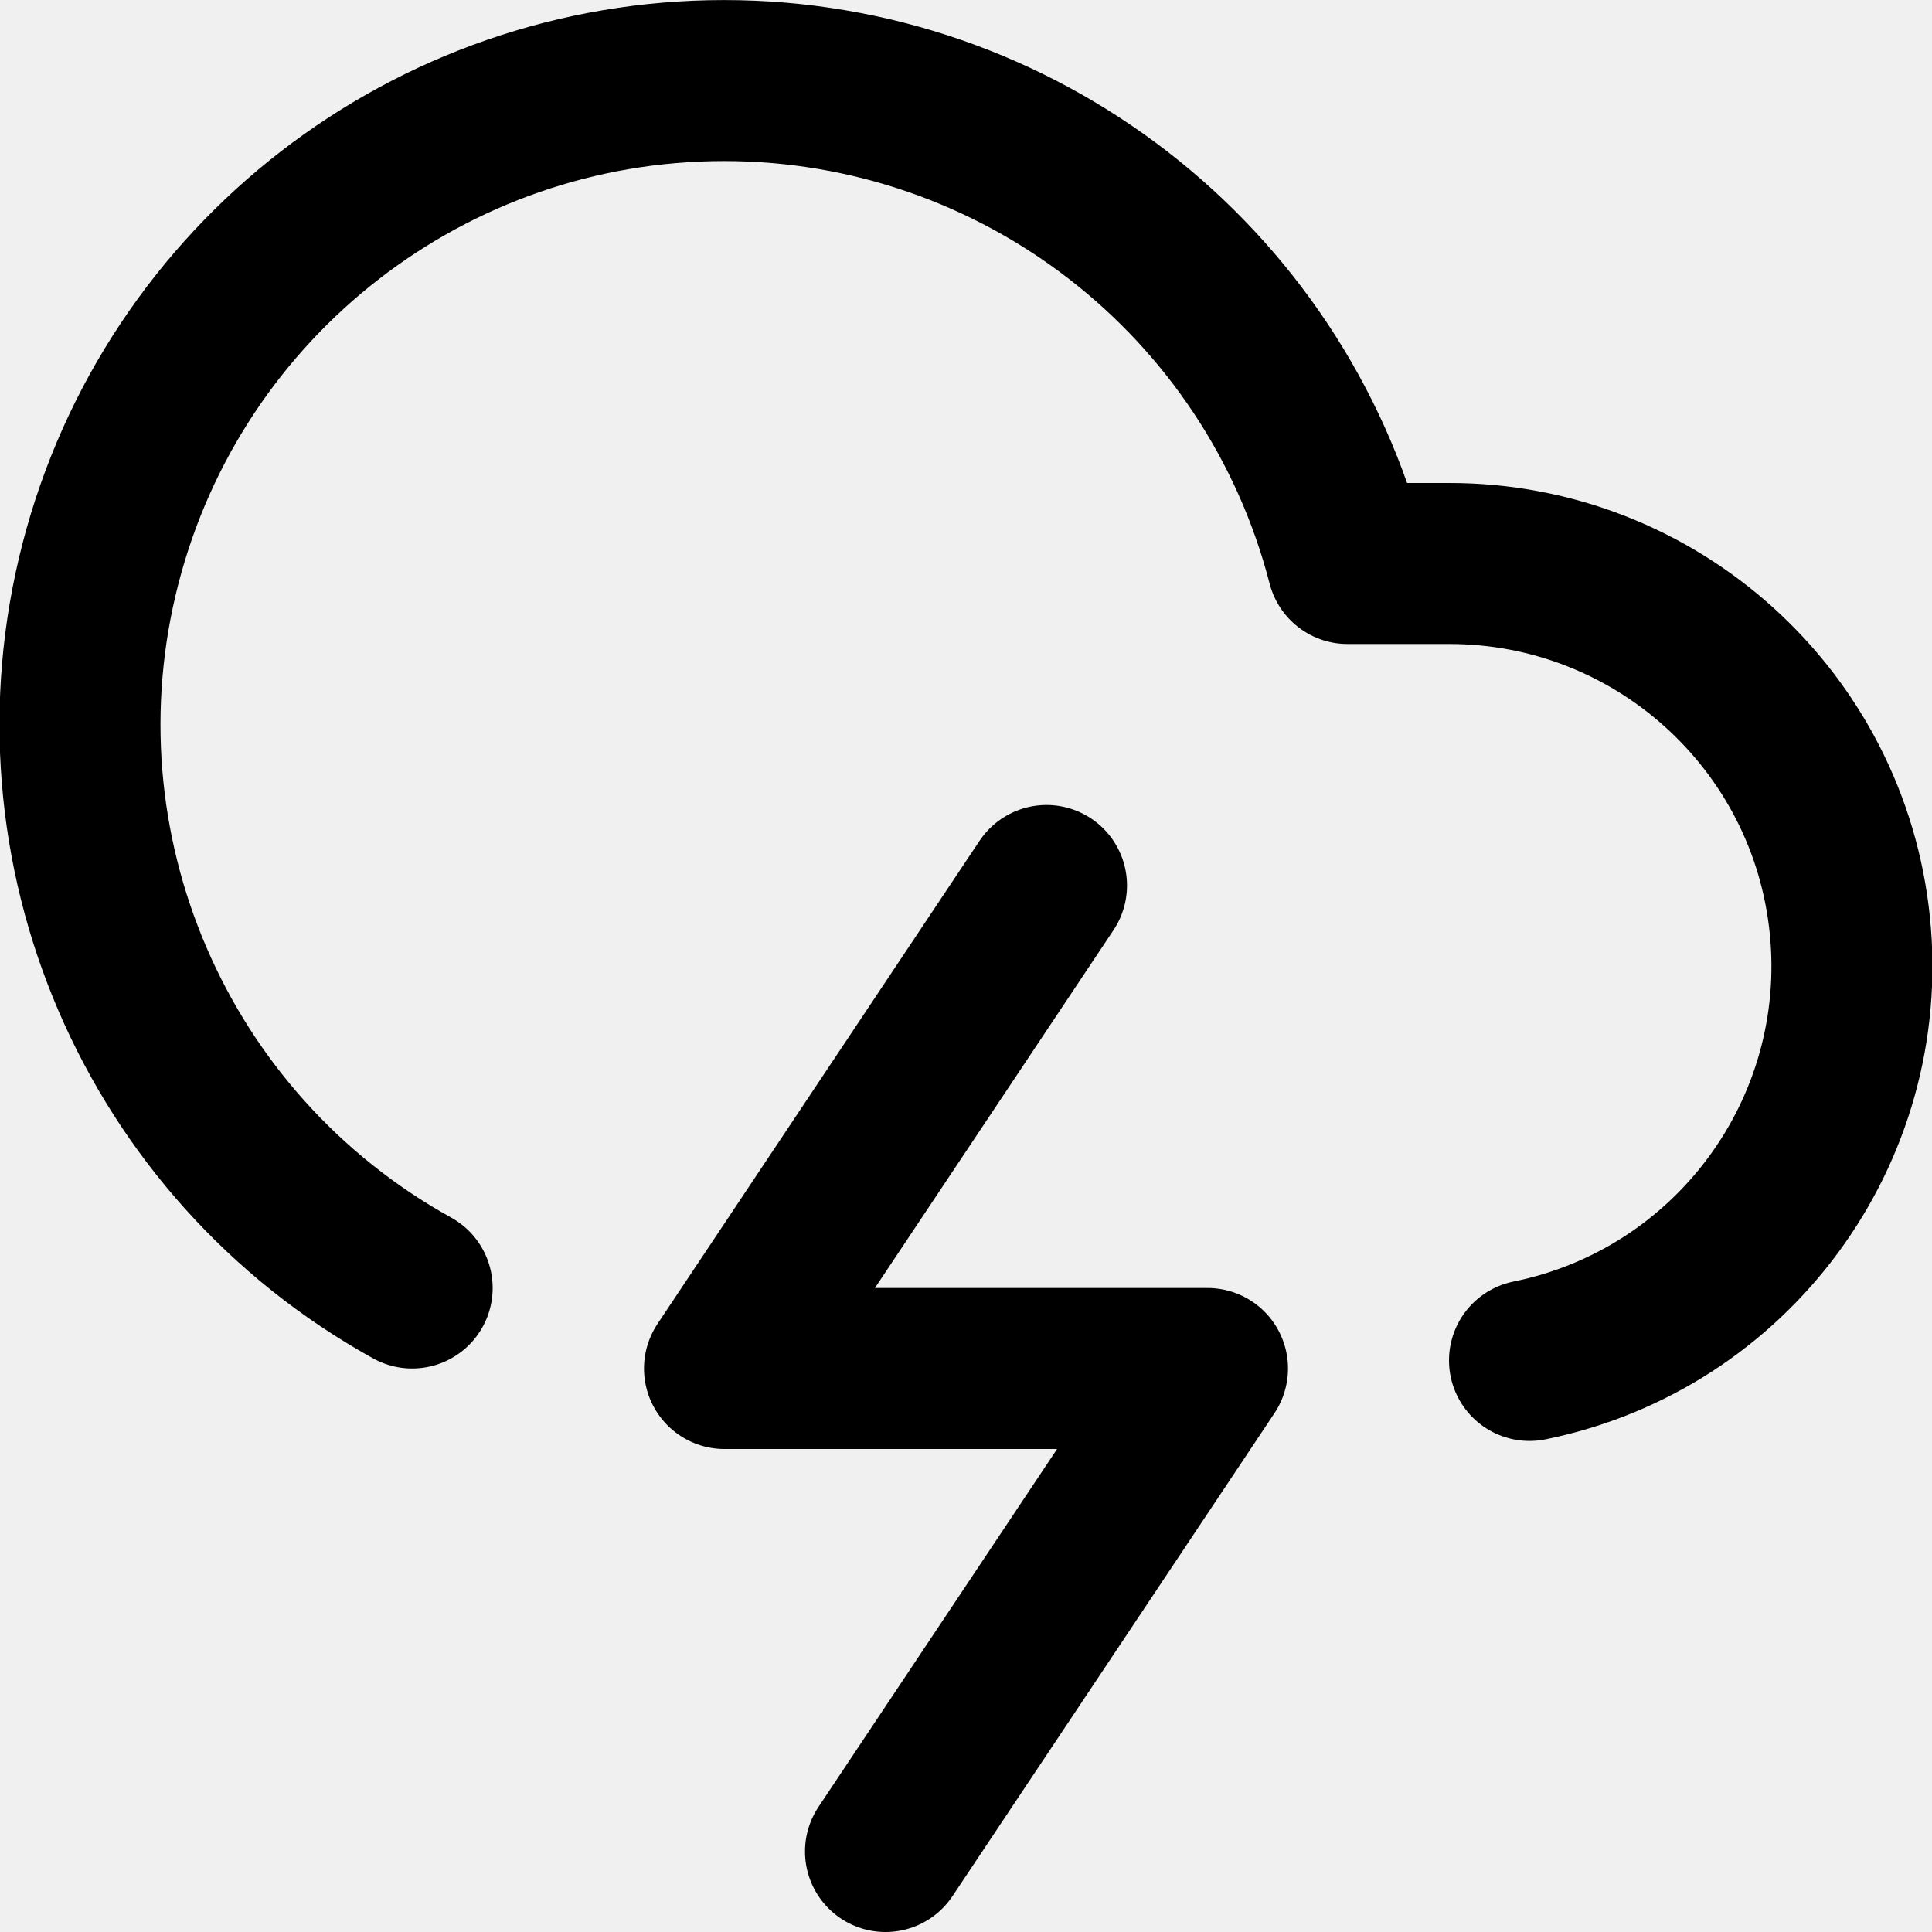
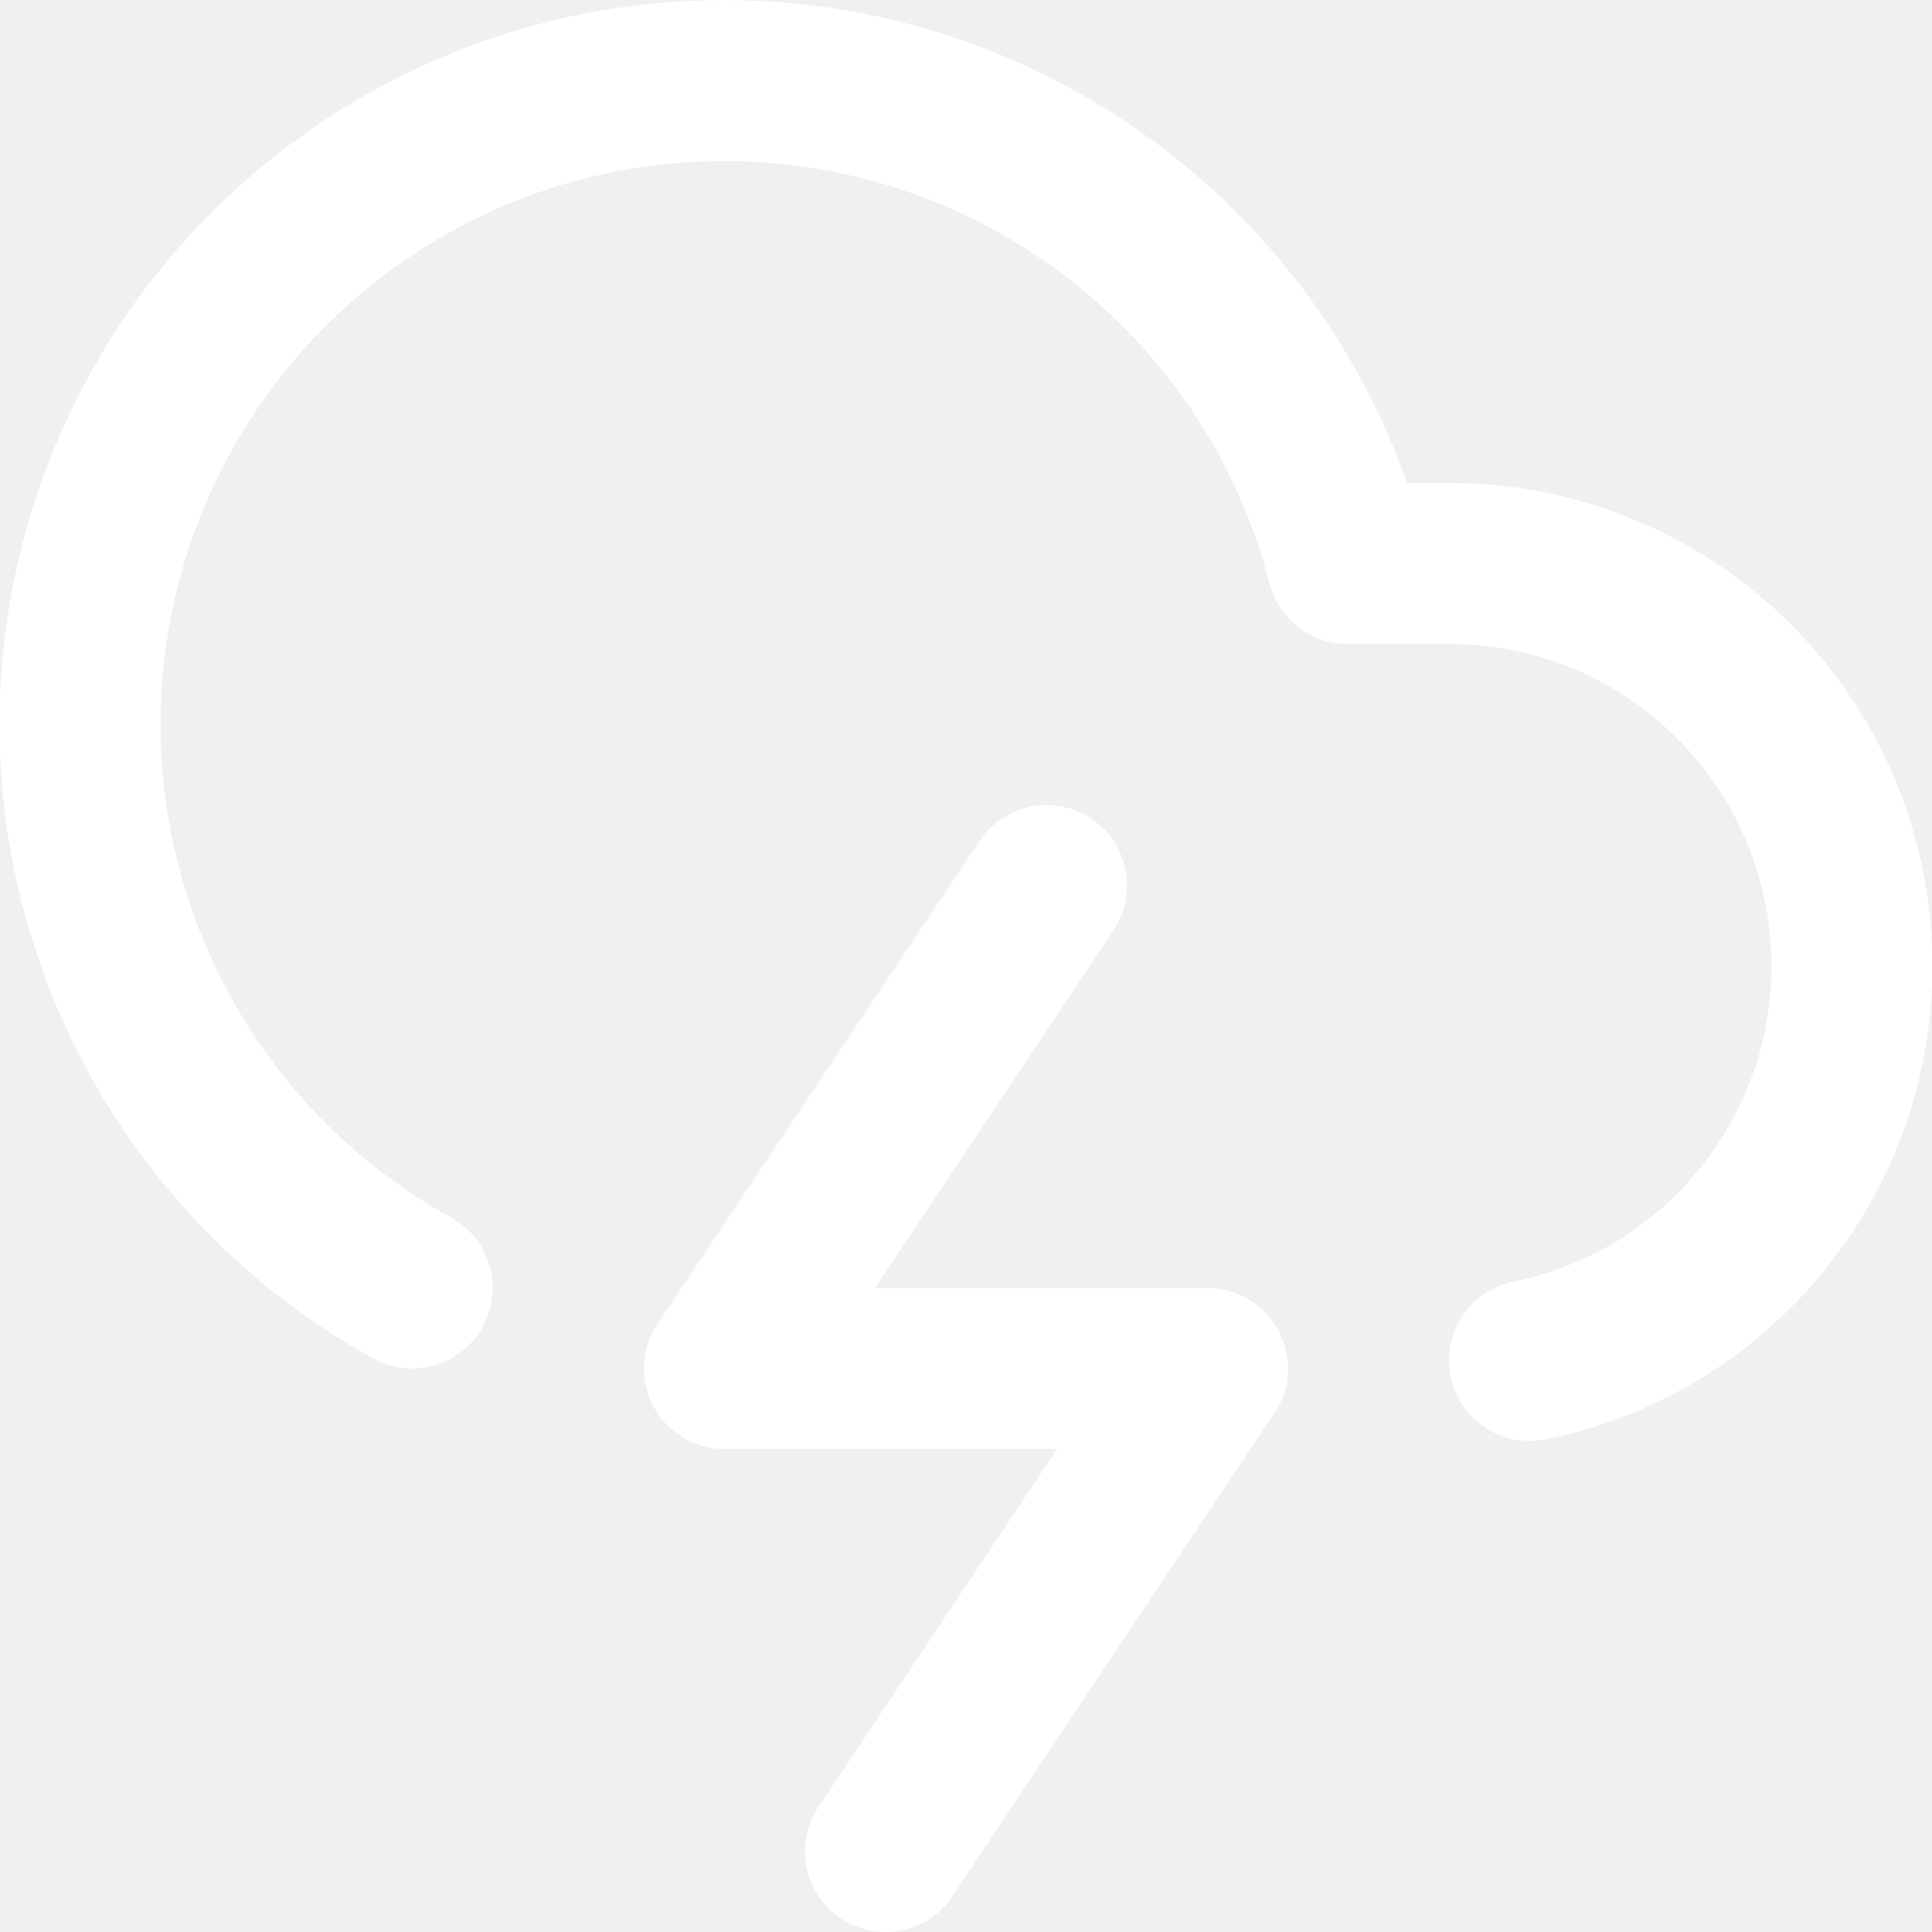
- <svg xmlns="http://www.w3.org/2000/svg" width="24" height="24" viewBox="0 0 24 24" fill="none" stroke="currentColor" stroke-width="2" stroke-linecap="round" stroke-linejoin="round" class="feather feather-cloud-lightning">
+ <svg xmlns="http://www.w3.org/2000/svg" width="24" height="24" viewBox="0 0 24 24" fill="none" stroke="#fff" stroke-width="2" stroke-linecap="round" stroke-linejoin="round" class="feather feather-cloud-lightning">
  <path d="M19 16.9A5 5 0 0 0 18 7h-1.26a8 8 0 1 0-11.62 9" />
  <polyline points="13 11 9 17 15 17 11 23" />
</svg>
